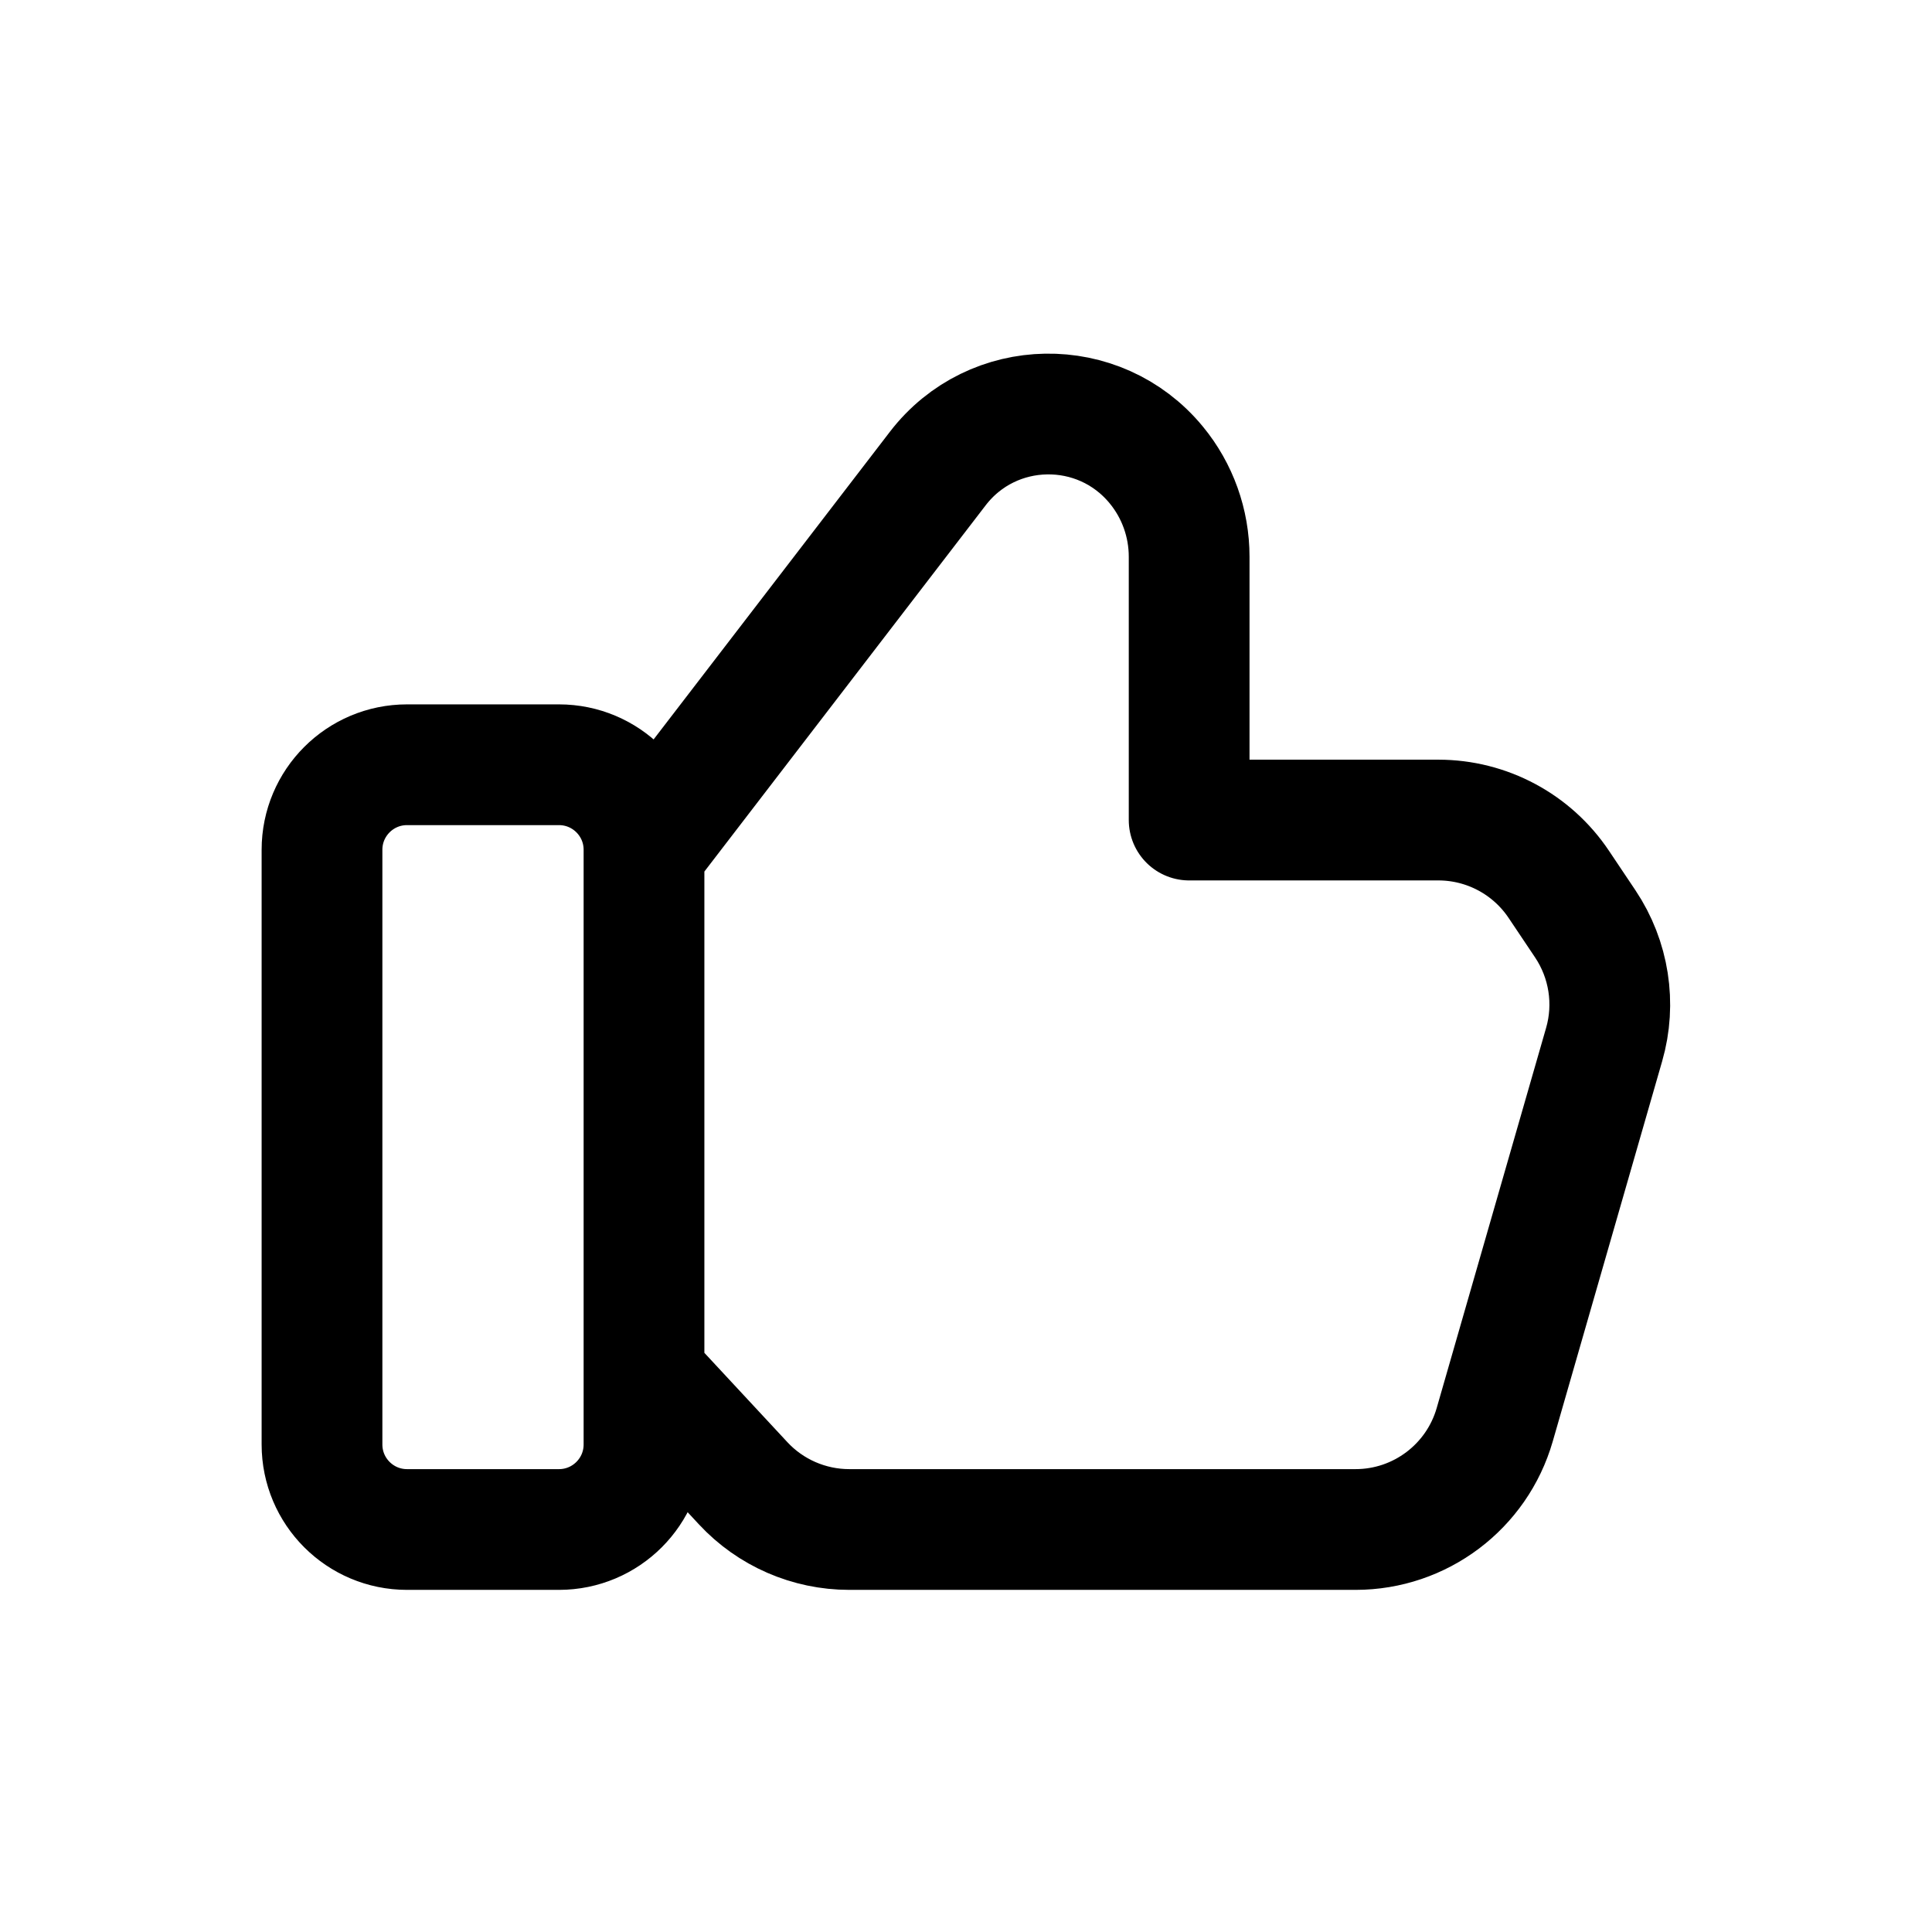
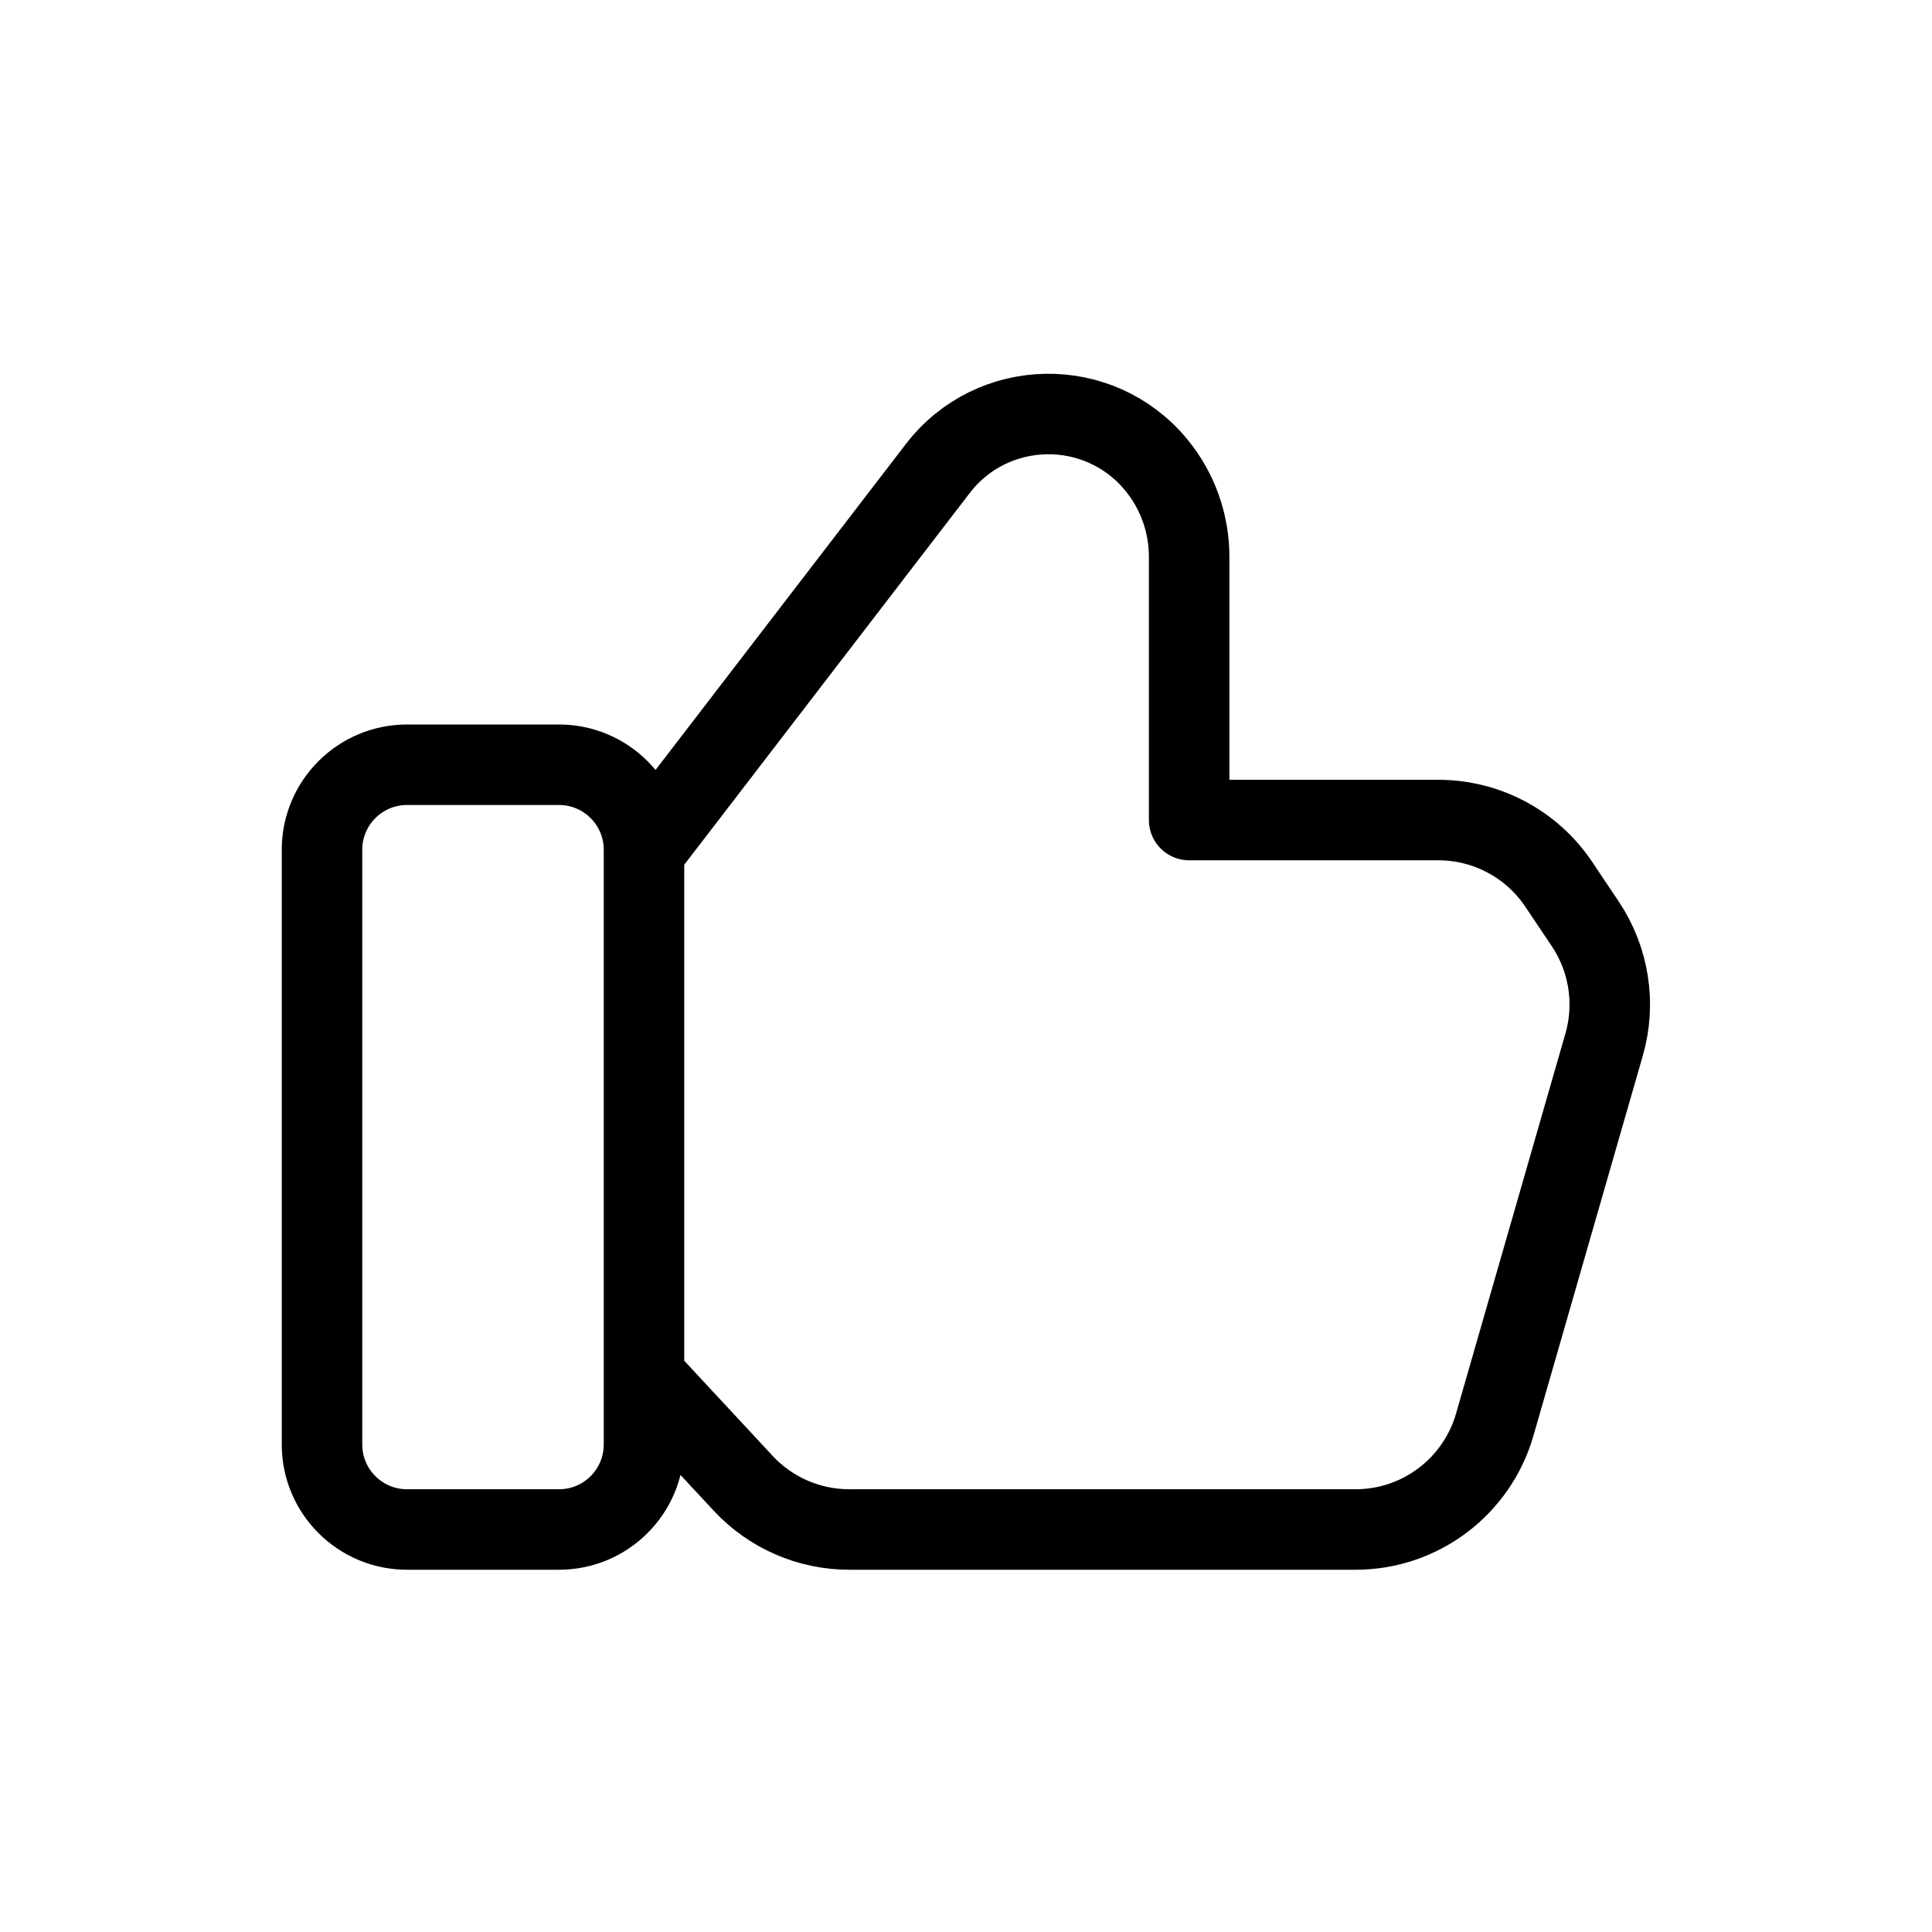
<svg xmlns="http://www.w3.org/2000/svg" data-token-name="like" width="24" height="24" viewBox="0 0 24 24" fill="none">
-   <path d="M8 10.572L11.649 5.821C12.328 4.936 13.654 4.914 14.363 5.775C14.628 6.096 14.772 6.5 14.772 6.916V10.187H17.868C18.469 10.187 19.03 10.487 19.364 10.986L19.693 11.477C19.988 11.918 20.074 12.467 19.927 12.976L18.568 17.698C18.346 18.469 17.641 19 16.839 19H10.55C10.05 19 9.572 18.792 9.232 18.426L8 17.1M6.944 19H5.056C4.473 19 4 18.527 4 17.944V10.556C4 9.973 4.473 9.5 5.056 9.5H6.944C7.527 9.5 8 9.973 8 10.556V17.944C8 18.527 7.527 19 6.944 19Z" stroke="currentColor" fill="none" stroke-width="1.5" stroke-linecap="round" stroke-linejoin="round" />
+   <path d="M8 10.572L11.649 5.821C12.328 4.936 13.654 4.914 14.363 5.775C14.628 6.096 14.772 6.5 14.772 6.916V10.187H17.868C18.469 10.187 19.03 10.487 19.364 10.986L19.693 11.477C19.988 11.918 20.074 12.467 19.927 12.976L18.568 17.698C18.346 18.469 17.641 19 16.839 19H10.55C10.05 19 9.572 18.792 9.232 18.426L8 17.1M6.944 19H5.056C4.473 19 4 18.527 4 17.944V10.556C4 9.973 4.473 9.5 5.056 9.5H6.944C7.527 9.5 8 9.973 8 10.556V17.944C8 18.527 7.527 19 6.944 19Z" stroke="currentColor" fill="none" stroke-linecap="round" stroke-linejoin="round" />
</svg>
